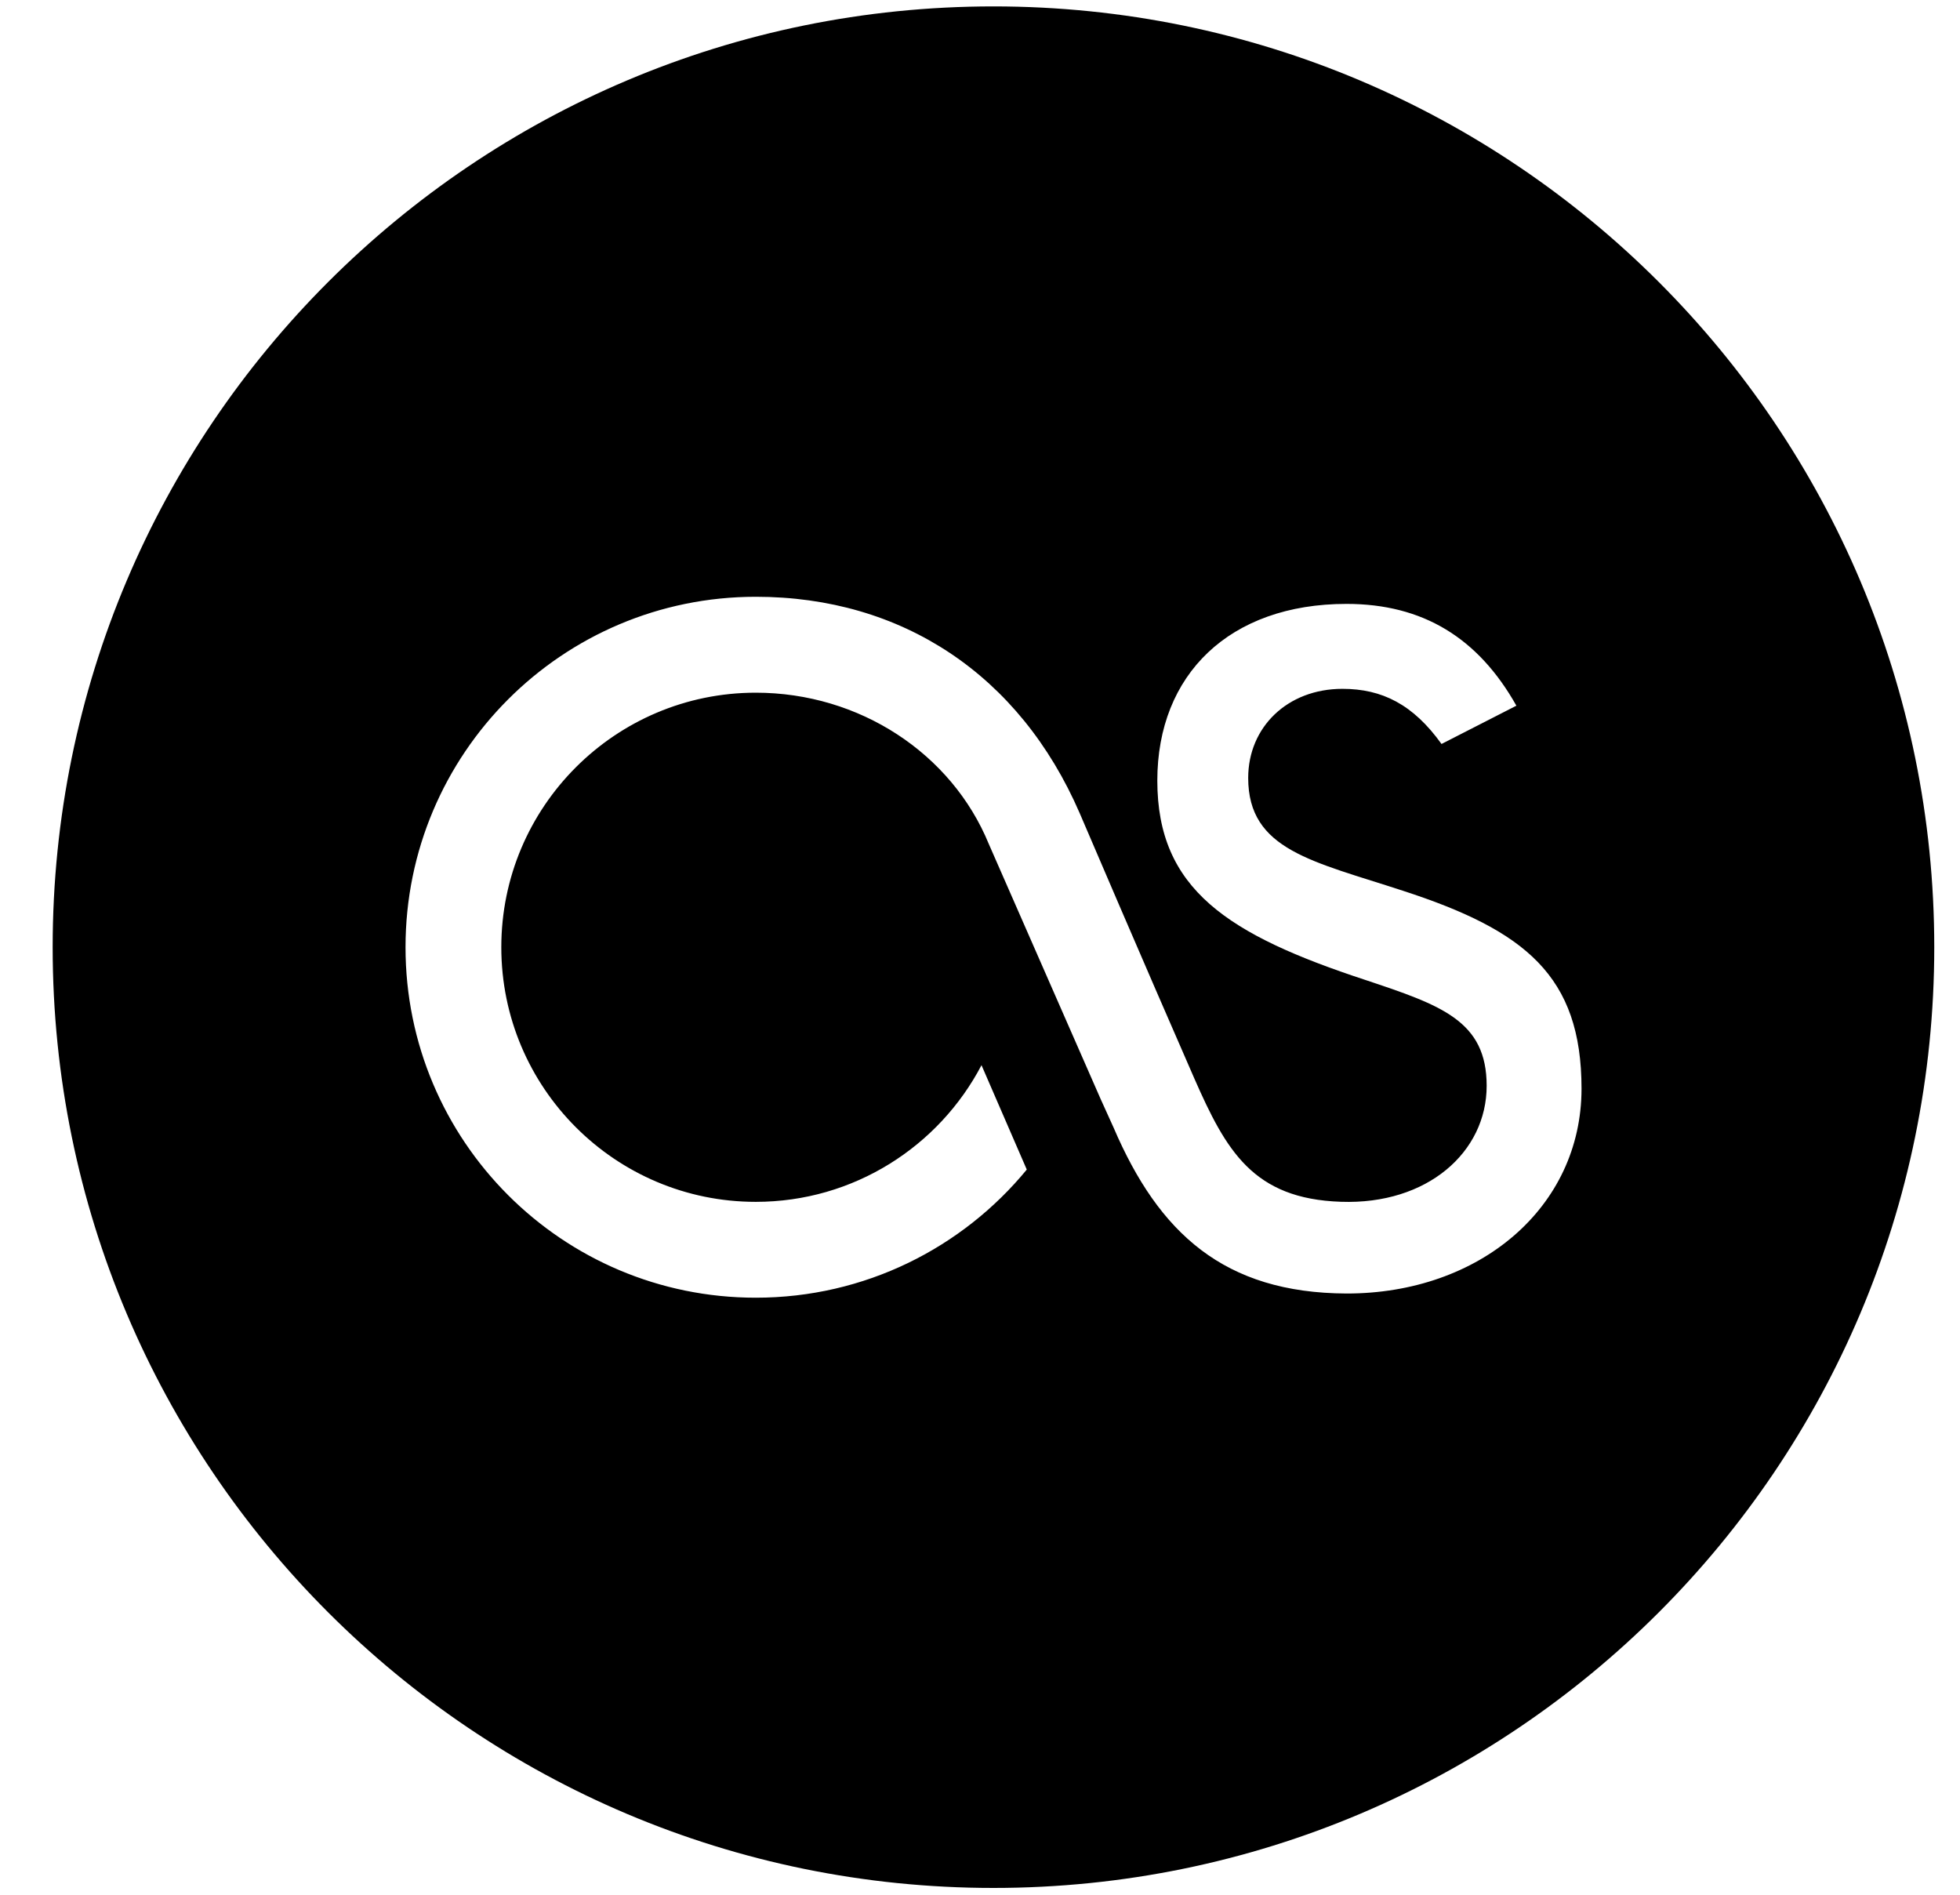
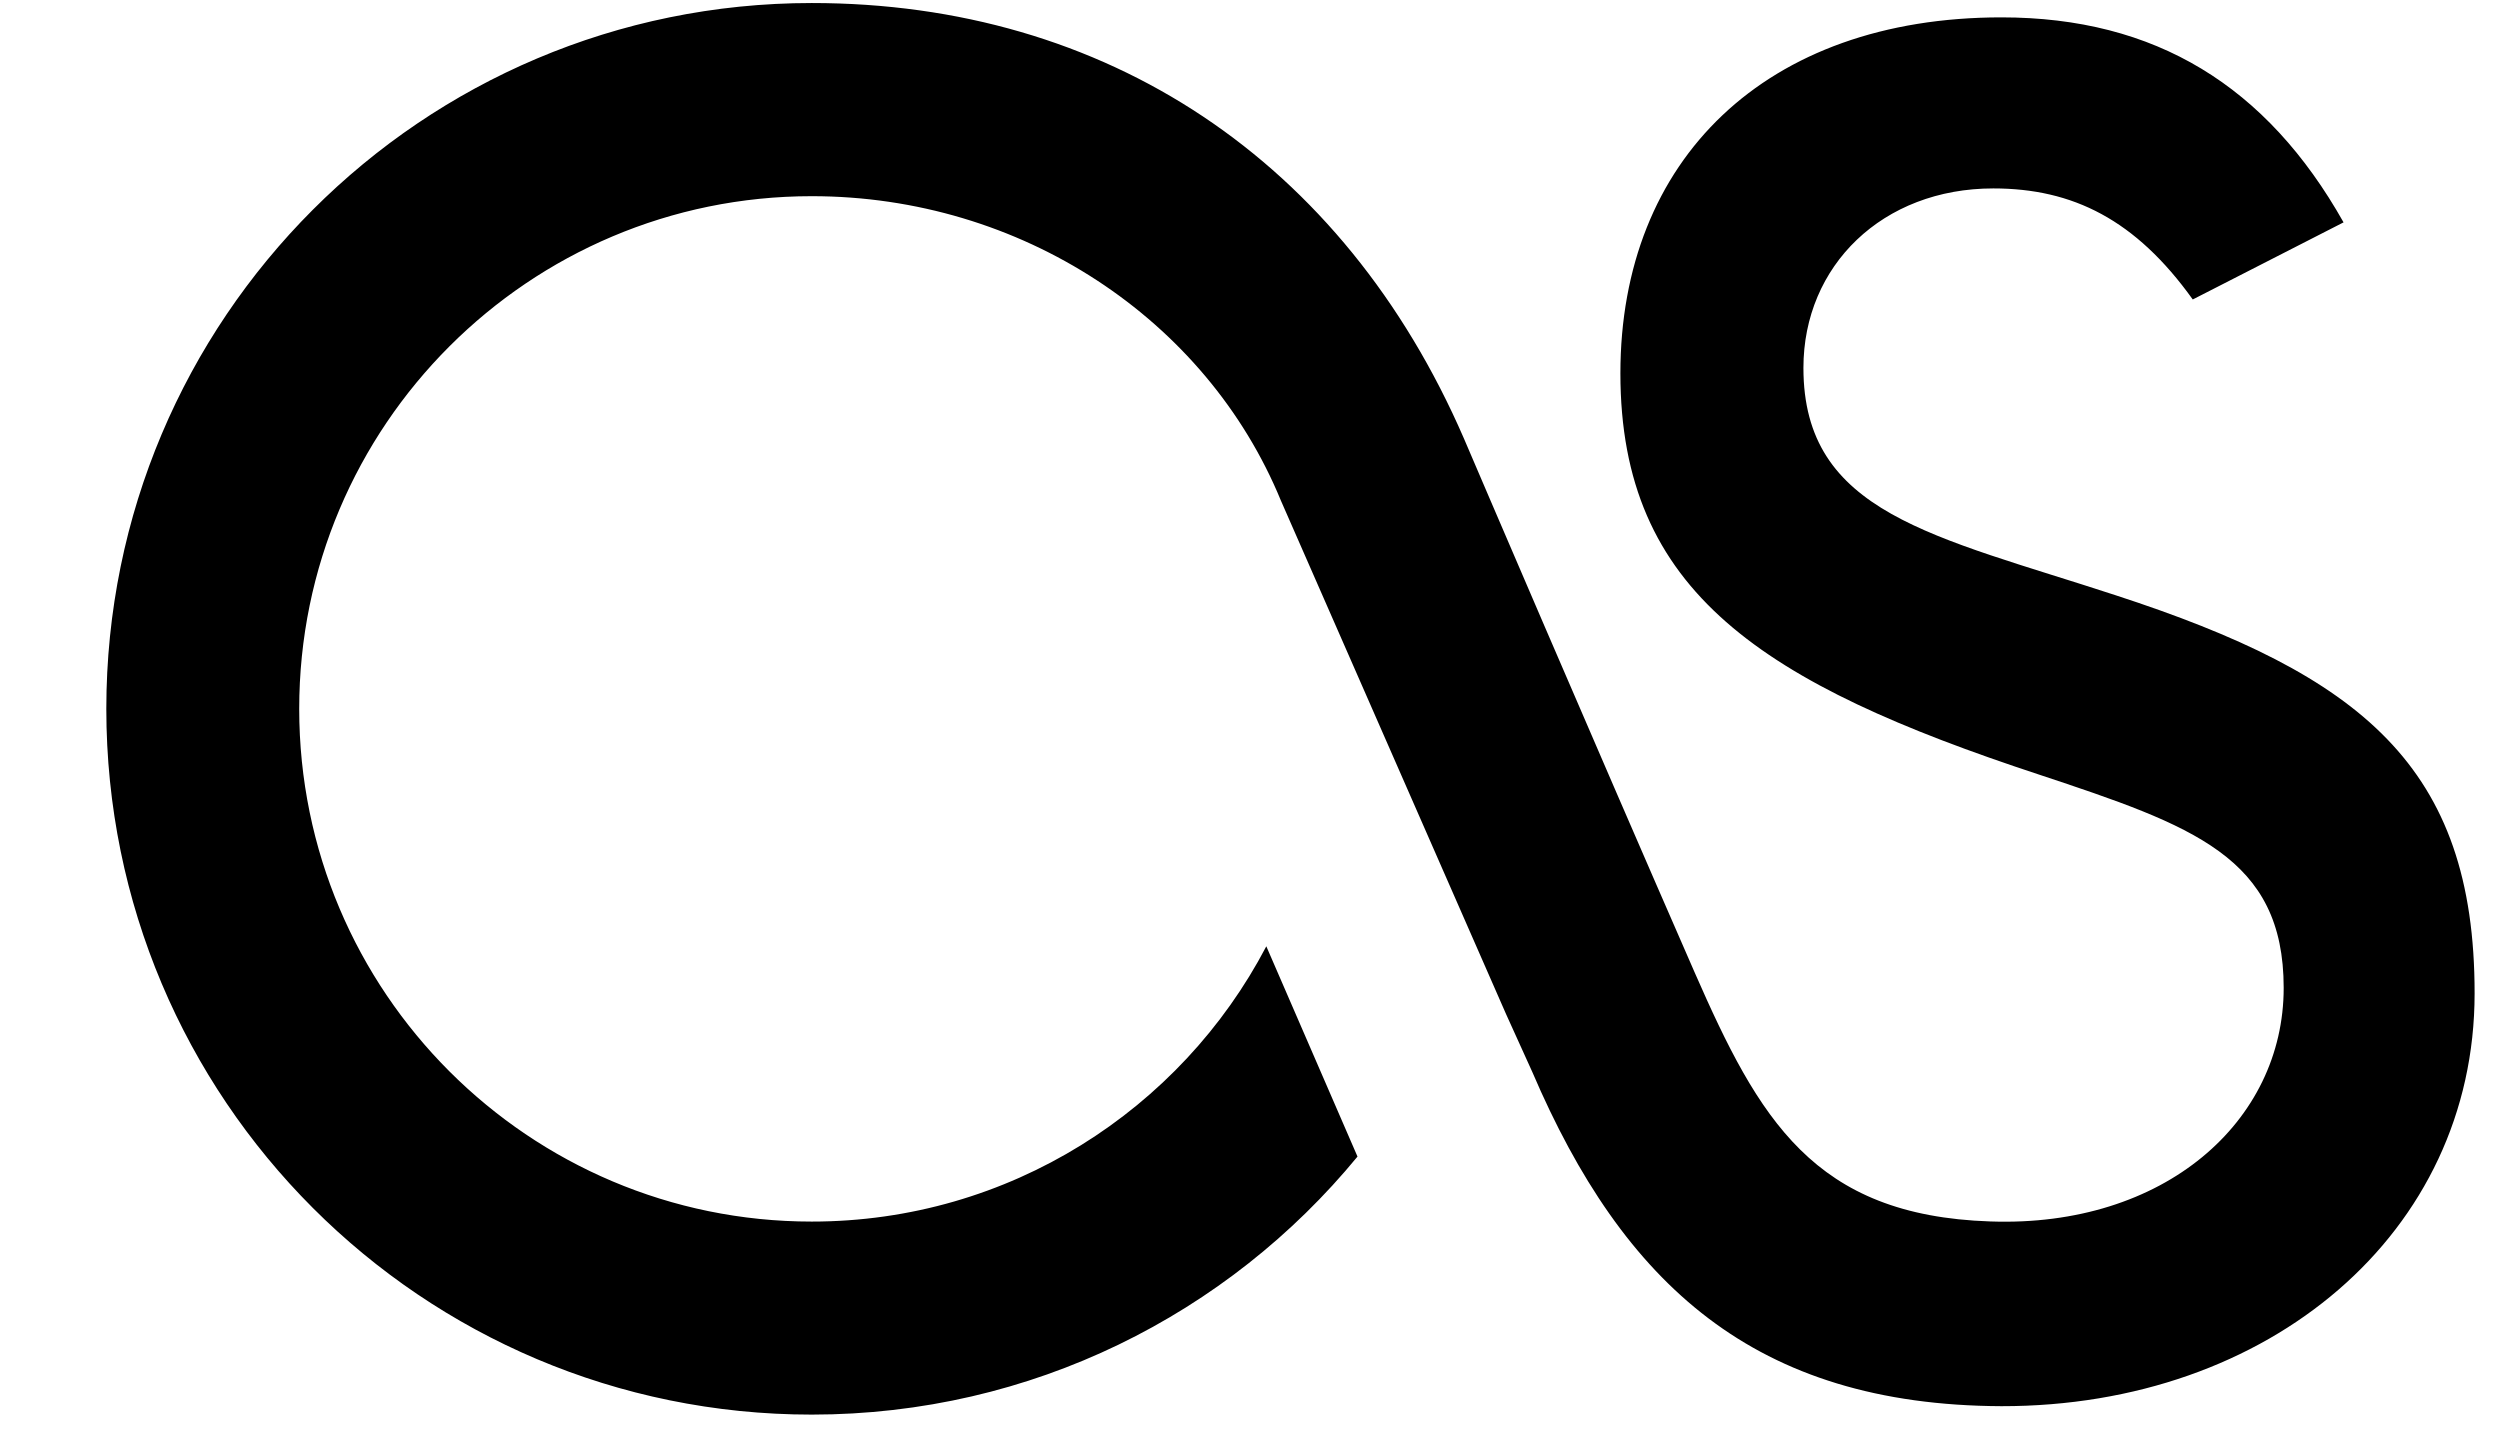
- <svg xmlns="http://www.w3.org/2000/svg" width="30px" height="29px" viewBox="0 0 30 29">
-   <g transform="translate(-359, -180)">
-     <path d="M374.206,180.098 C366.253,180.098 359.806,186.544 359.806,194.497 C359.806,202.451 366.253,208.896 374.206,208.896 C382.159,208.896 388.606,202.451 388.606,194.497 C388.606,186.544 382.159,180.098 374.206,180.098 L374.206,180.098 Z M379.61,199.798 C377.735,199.79 376.737,198.874 376.044,197.257 L375.845,196.818 L374.134,192.916 C373.566,191.533 372.157,190.602 370.568,190.602 C368.42,190.602 366.673,192.346 366.673,194.498 C366.673,196.651 368.419,198.395 370.568,198.395 C372.068,198.395 373.373,197.545 374.023,196.303 L374.716,197.901 C373.732,199.098 372.239,199.862 370.568,199.862 C367.605,199.862 365.207,197.462 365.207,194.498 C365.207,191.536 367.605,189.134 370.568,189.134 C372.804,189.134 374.607,190.327 375.525,192.444 C375.595,192.608 376.496,194.713 377.279,196.503 C377.767,197.614 378.181,198.349 379.525,198.394 C380.847,198.441 381.755,197.634 381.755,196.619 C381.755,195.625 381.064,195.387 379.896,194.998 C377.796,194.307 376.714,193.613 376.714,191.948 C376.714,190.325 377.818,189.243 379.61,189.243 C380.78,189.243 381.626,189.764 382.21,190.801 L381.064,191.387 C380.63,190.782 380.154,190.543 379.548,190.543 C378.706,190.543 378.105,191.129 378.105,191.907 C378.105,193.013 379.095,193.181 380.478,193.635 C382.341,194.241 383.207,194.934 383.207,196.664 C383.206,198.48 381.647,199.8 379.61,199.798 L379.61,199.798 Z" />
+ <svg xmlns="http://www.w3.org/2000/svg" width="19px" height="11px" viewBox="0 0 19 11">
+   <g transform="translate(-362, -185)">
+     <path d="M378.079,189.524 C376.696,189.071 375.706,188.903 375.706,187.796 C375.706,187.018 376.308,186.432 377.149,186.432 C377.754,186.432 378.231,186.67 378.665,187.276 L379.811,186.69 C379.227,185.653 378.381,185.132 377.211,185.132 C375.418,185.132 374.315,186.214 374.315,187.837 C374.315,189.502 375.397,190.195 377.497,190.887 C378.665,191.275 379.356,191.513 379.356,192.508 C379.356,193.524 378.448,194.33 377.126,194.283 C375.782,194.238 375.368,193.504 374.88,192.392 C374.097,190.601 373.196,188.497 373.126,188.333 C372.208,186.217 370.405,185.023 368.169,185.023 C365.206,185.023 362.808,187.425 362.808,190.387 C362.808,193.35 365.206,195.751 368.169,195.751 C369.841,195.751 371.333,194.987 372.317,193.79 L371.624,192.192 C370.974,193.434 369.669,194.284 368.169,194.284 C366.021,194.284 364.274,192.54 364.274,190.387 C364.274,188.236 366.02,186.491 368.169,186.491 C369.759,186.491 371.167,187.423 371.735,188.805 L373.446,192.707 L373.645,193.146 C374.338,194.763 375.336,195.679 377.211,195.687 C379.248,195.689 380.807,194.369 380.807,192.55 C380.808,190.823 379.942,190.131 378.079,189.524 L378.079,189.524 Z" />
  </g>
</svg>
